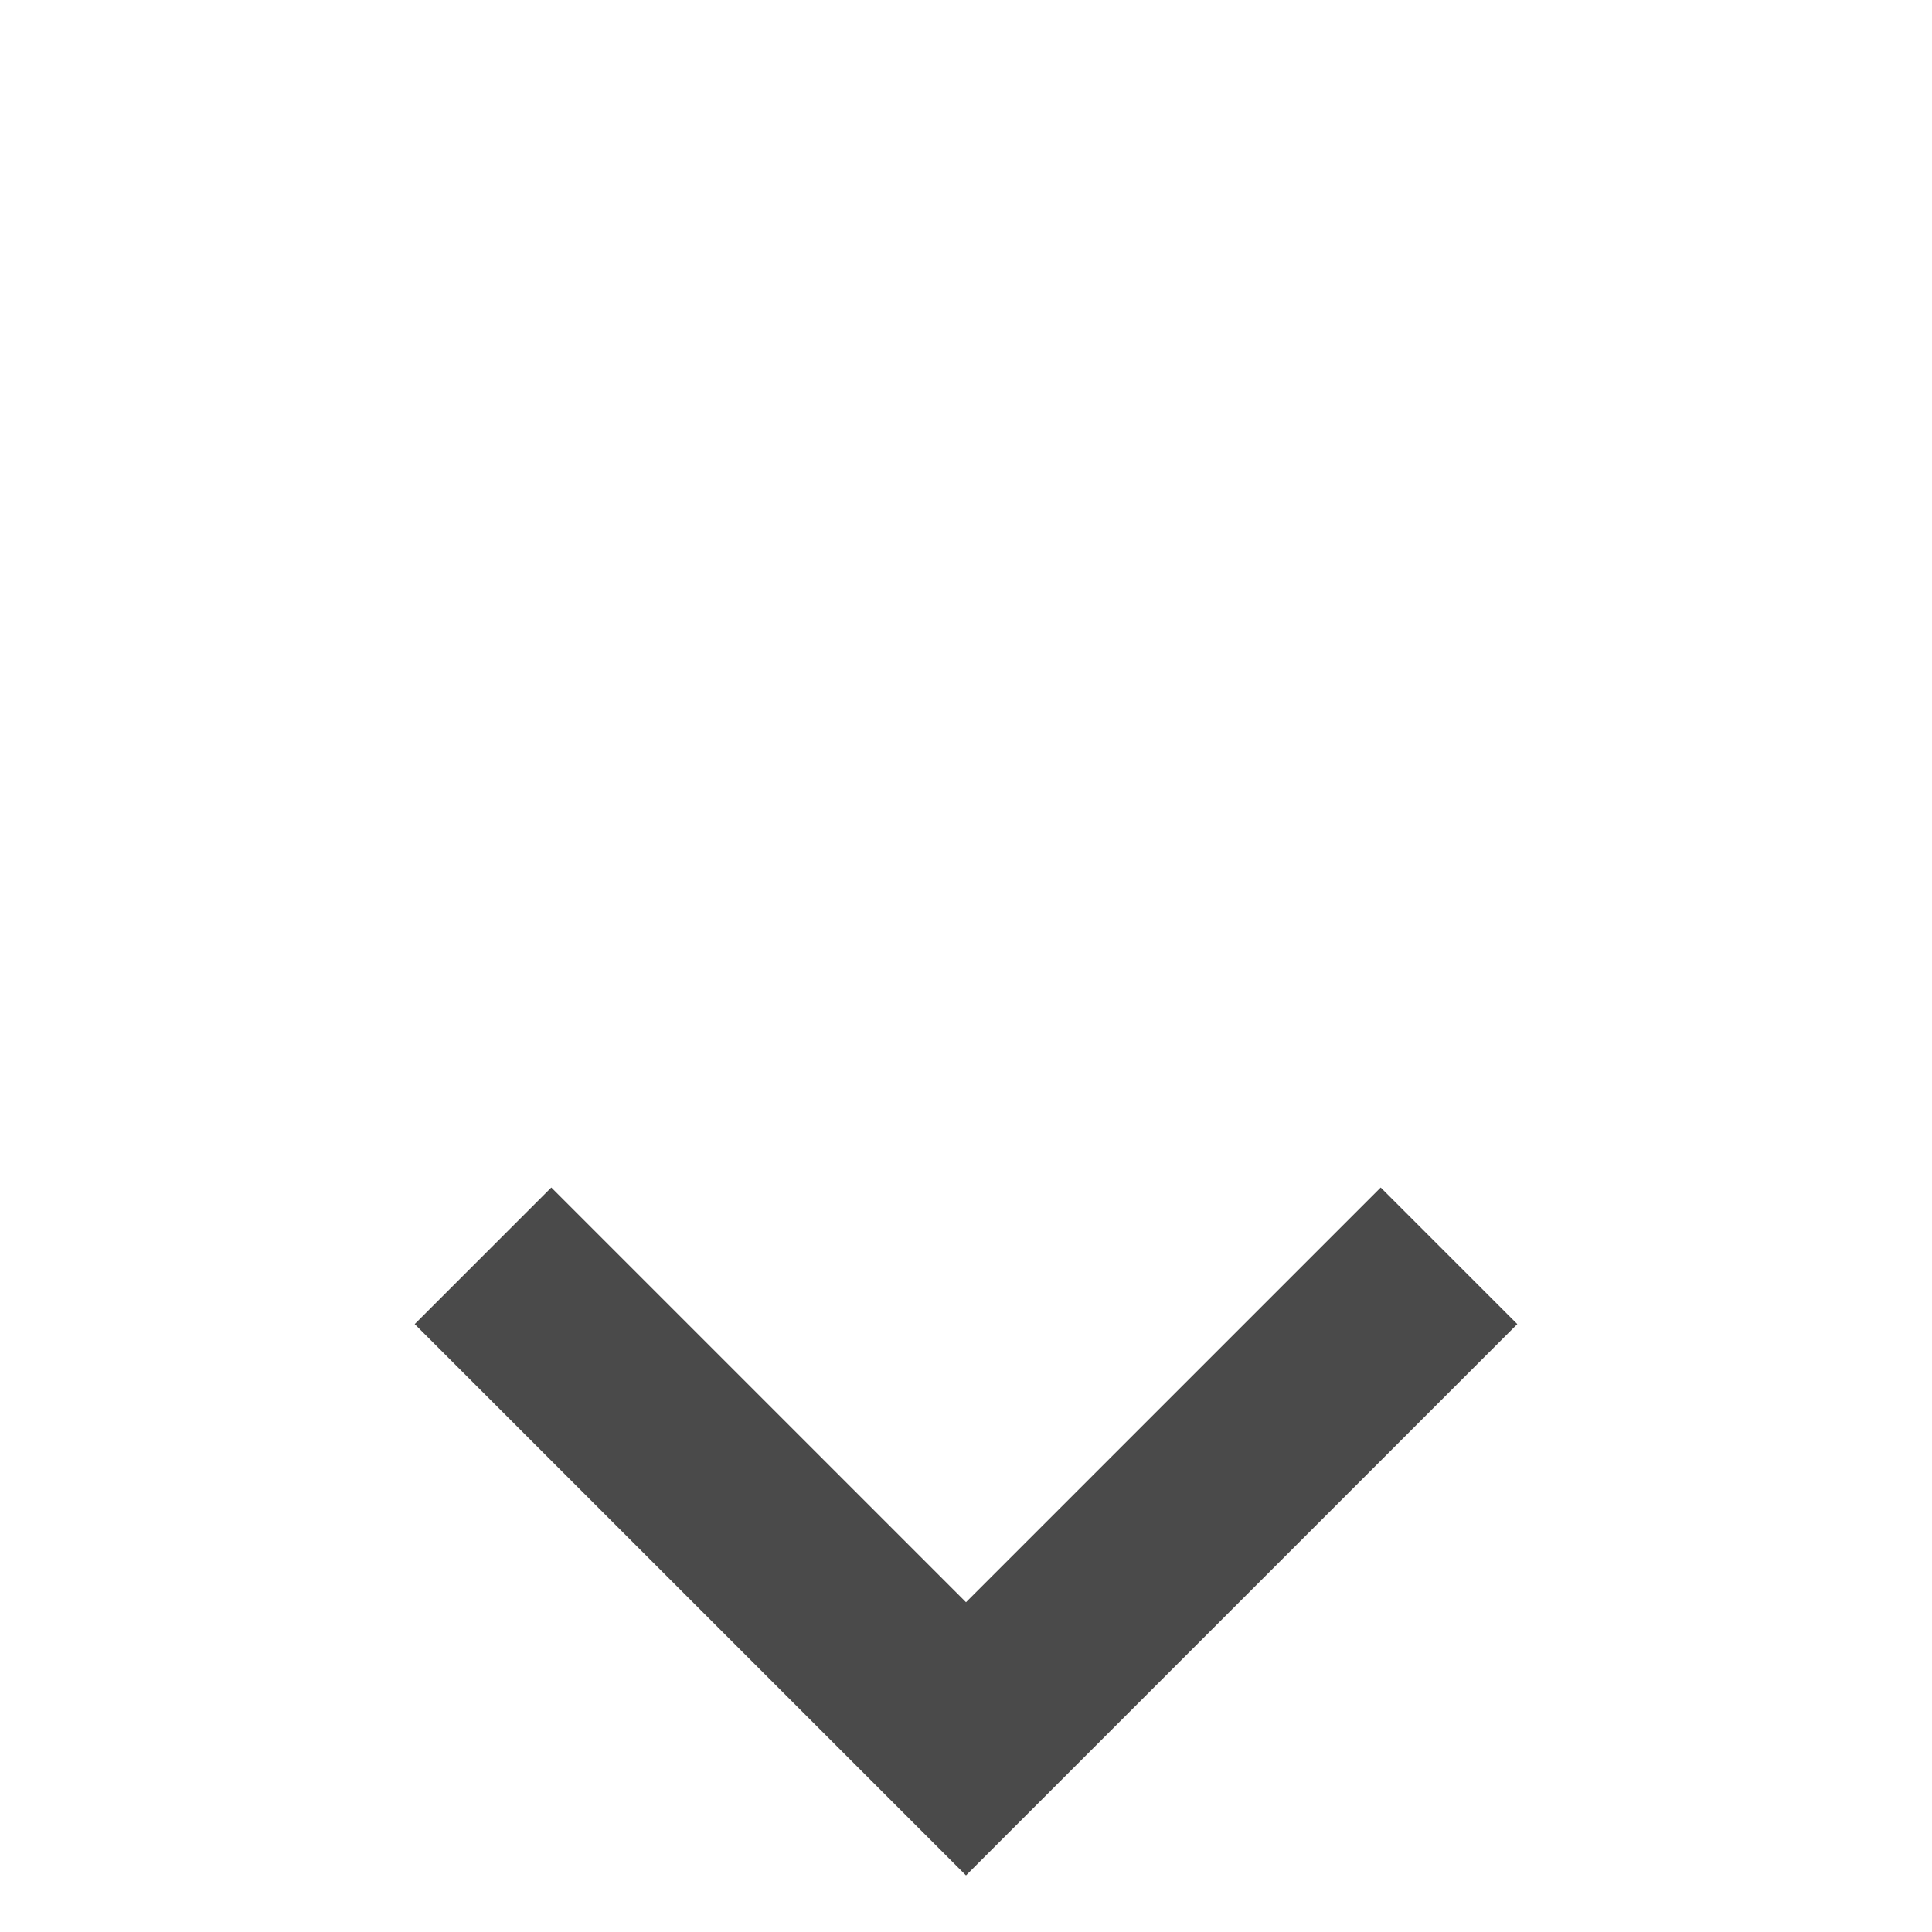
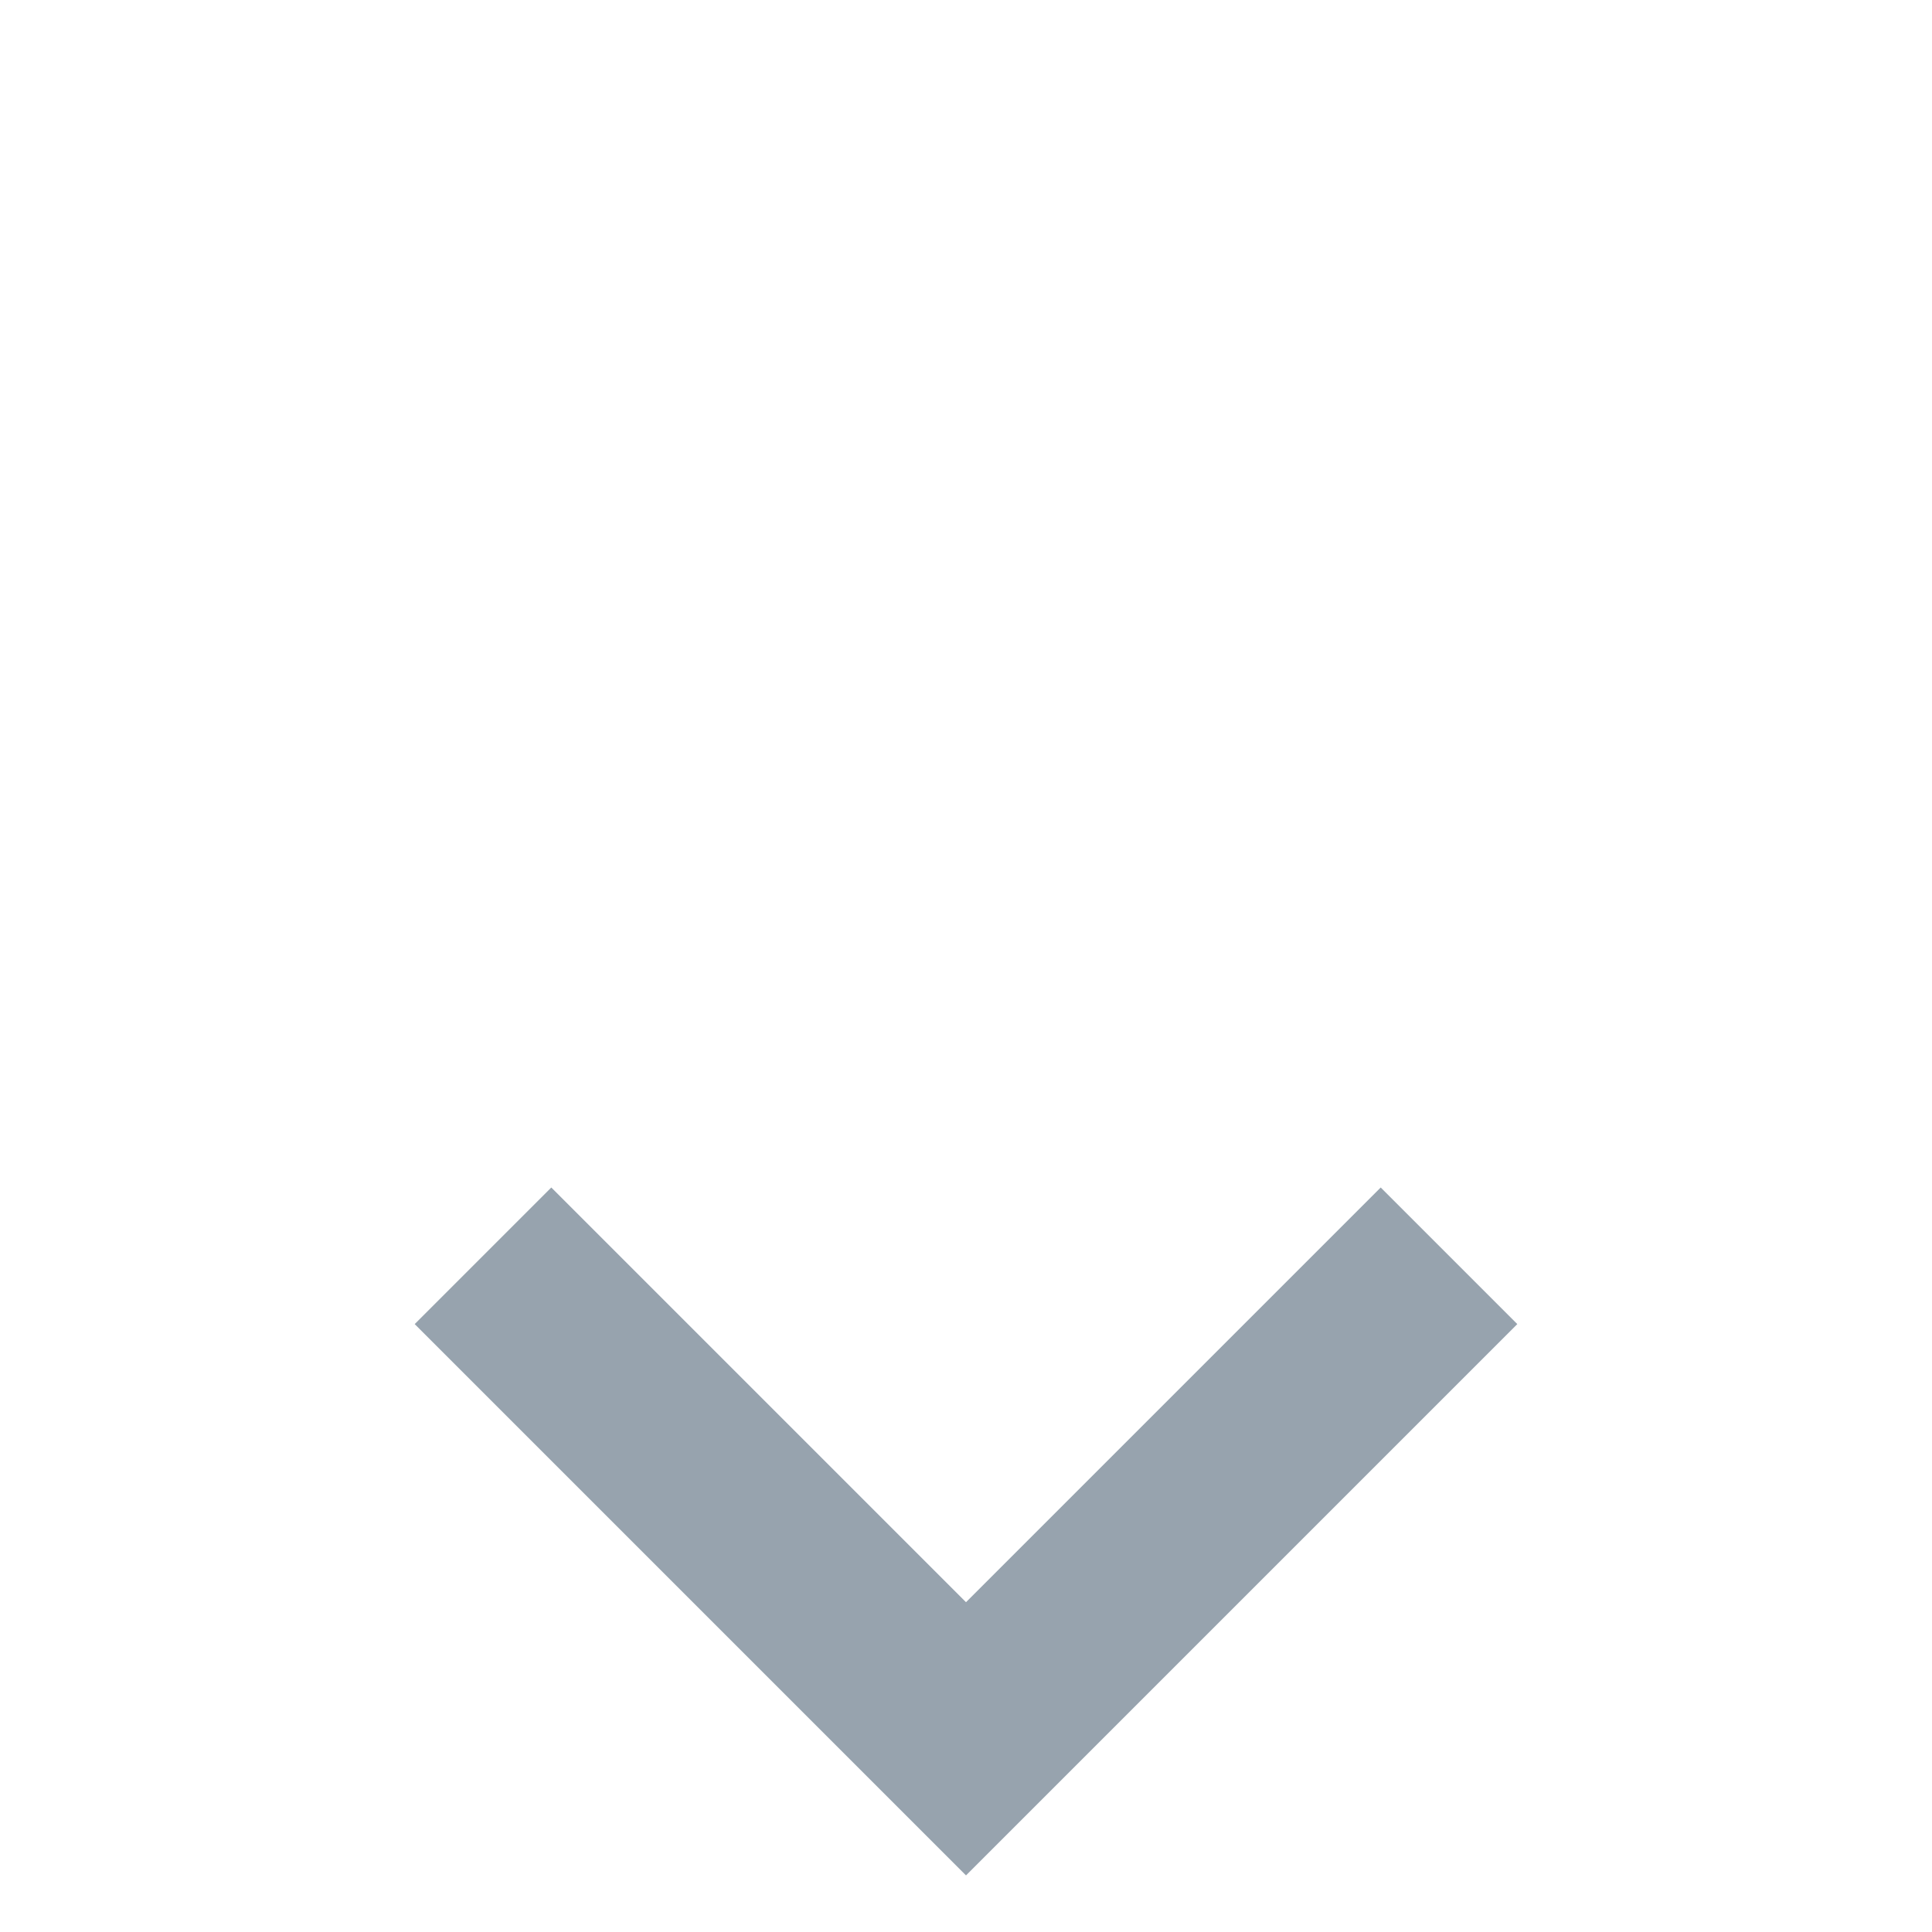
<svg xmlns="http://www.w3.org/2000/svg" width="20" height="20" viewBox="0 0 20 20">
-   <polygon fill="#4a4a4a" points="5.707 12.293 4.293 13.707 10 19.414 15.707 13.707 14.293 12.293 10 16.586" />
+   <polygon fill="#97A3AE" points="5.707 12.293 4.293 13.707 10 19.414 15.707 13.707 14.293 12.293 10 16.586" />
</svg>
